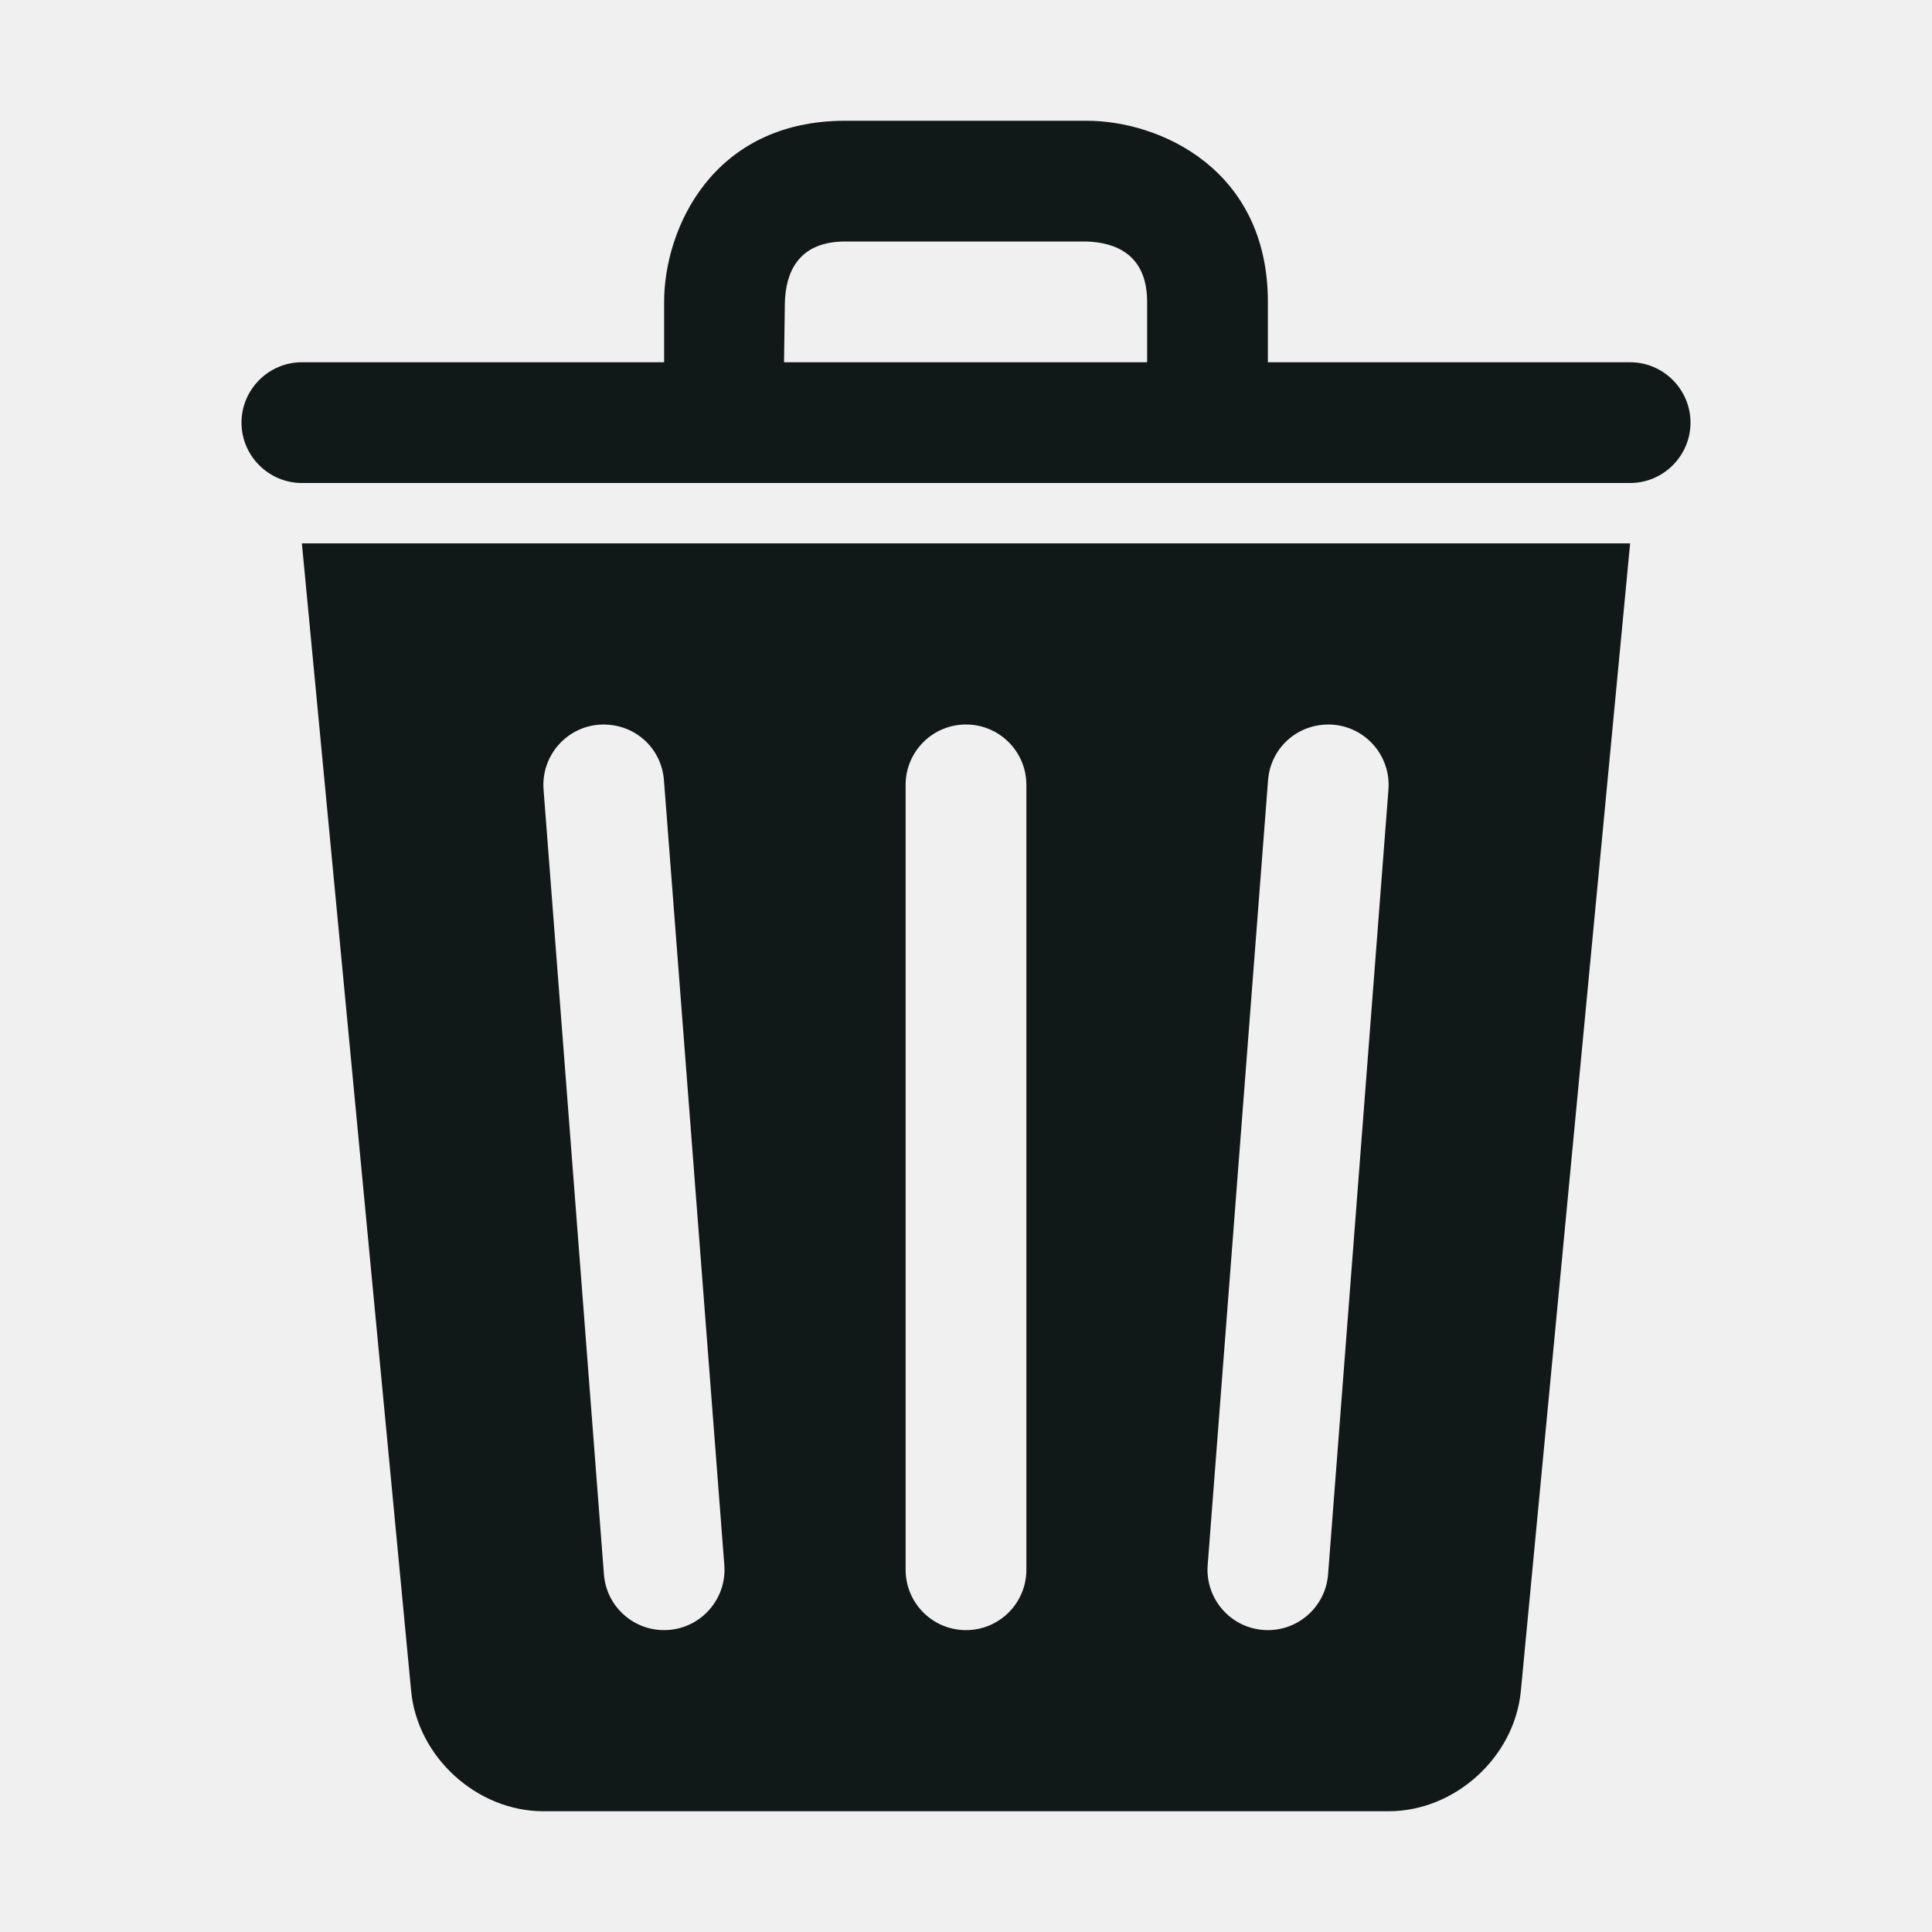
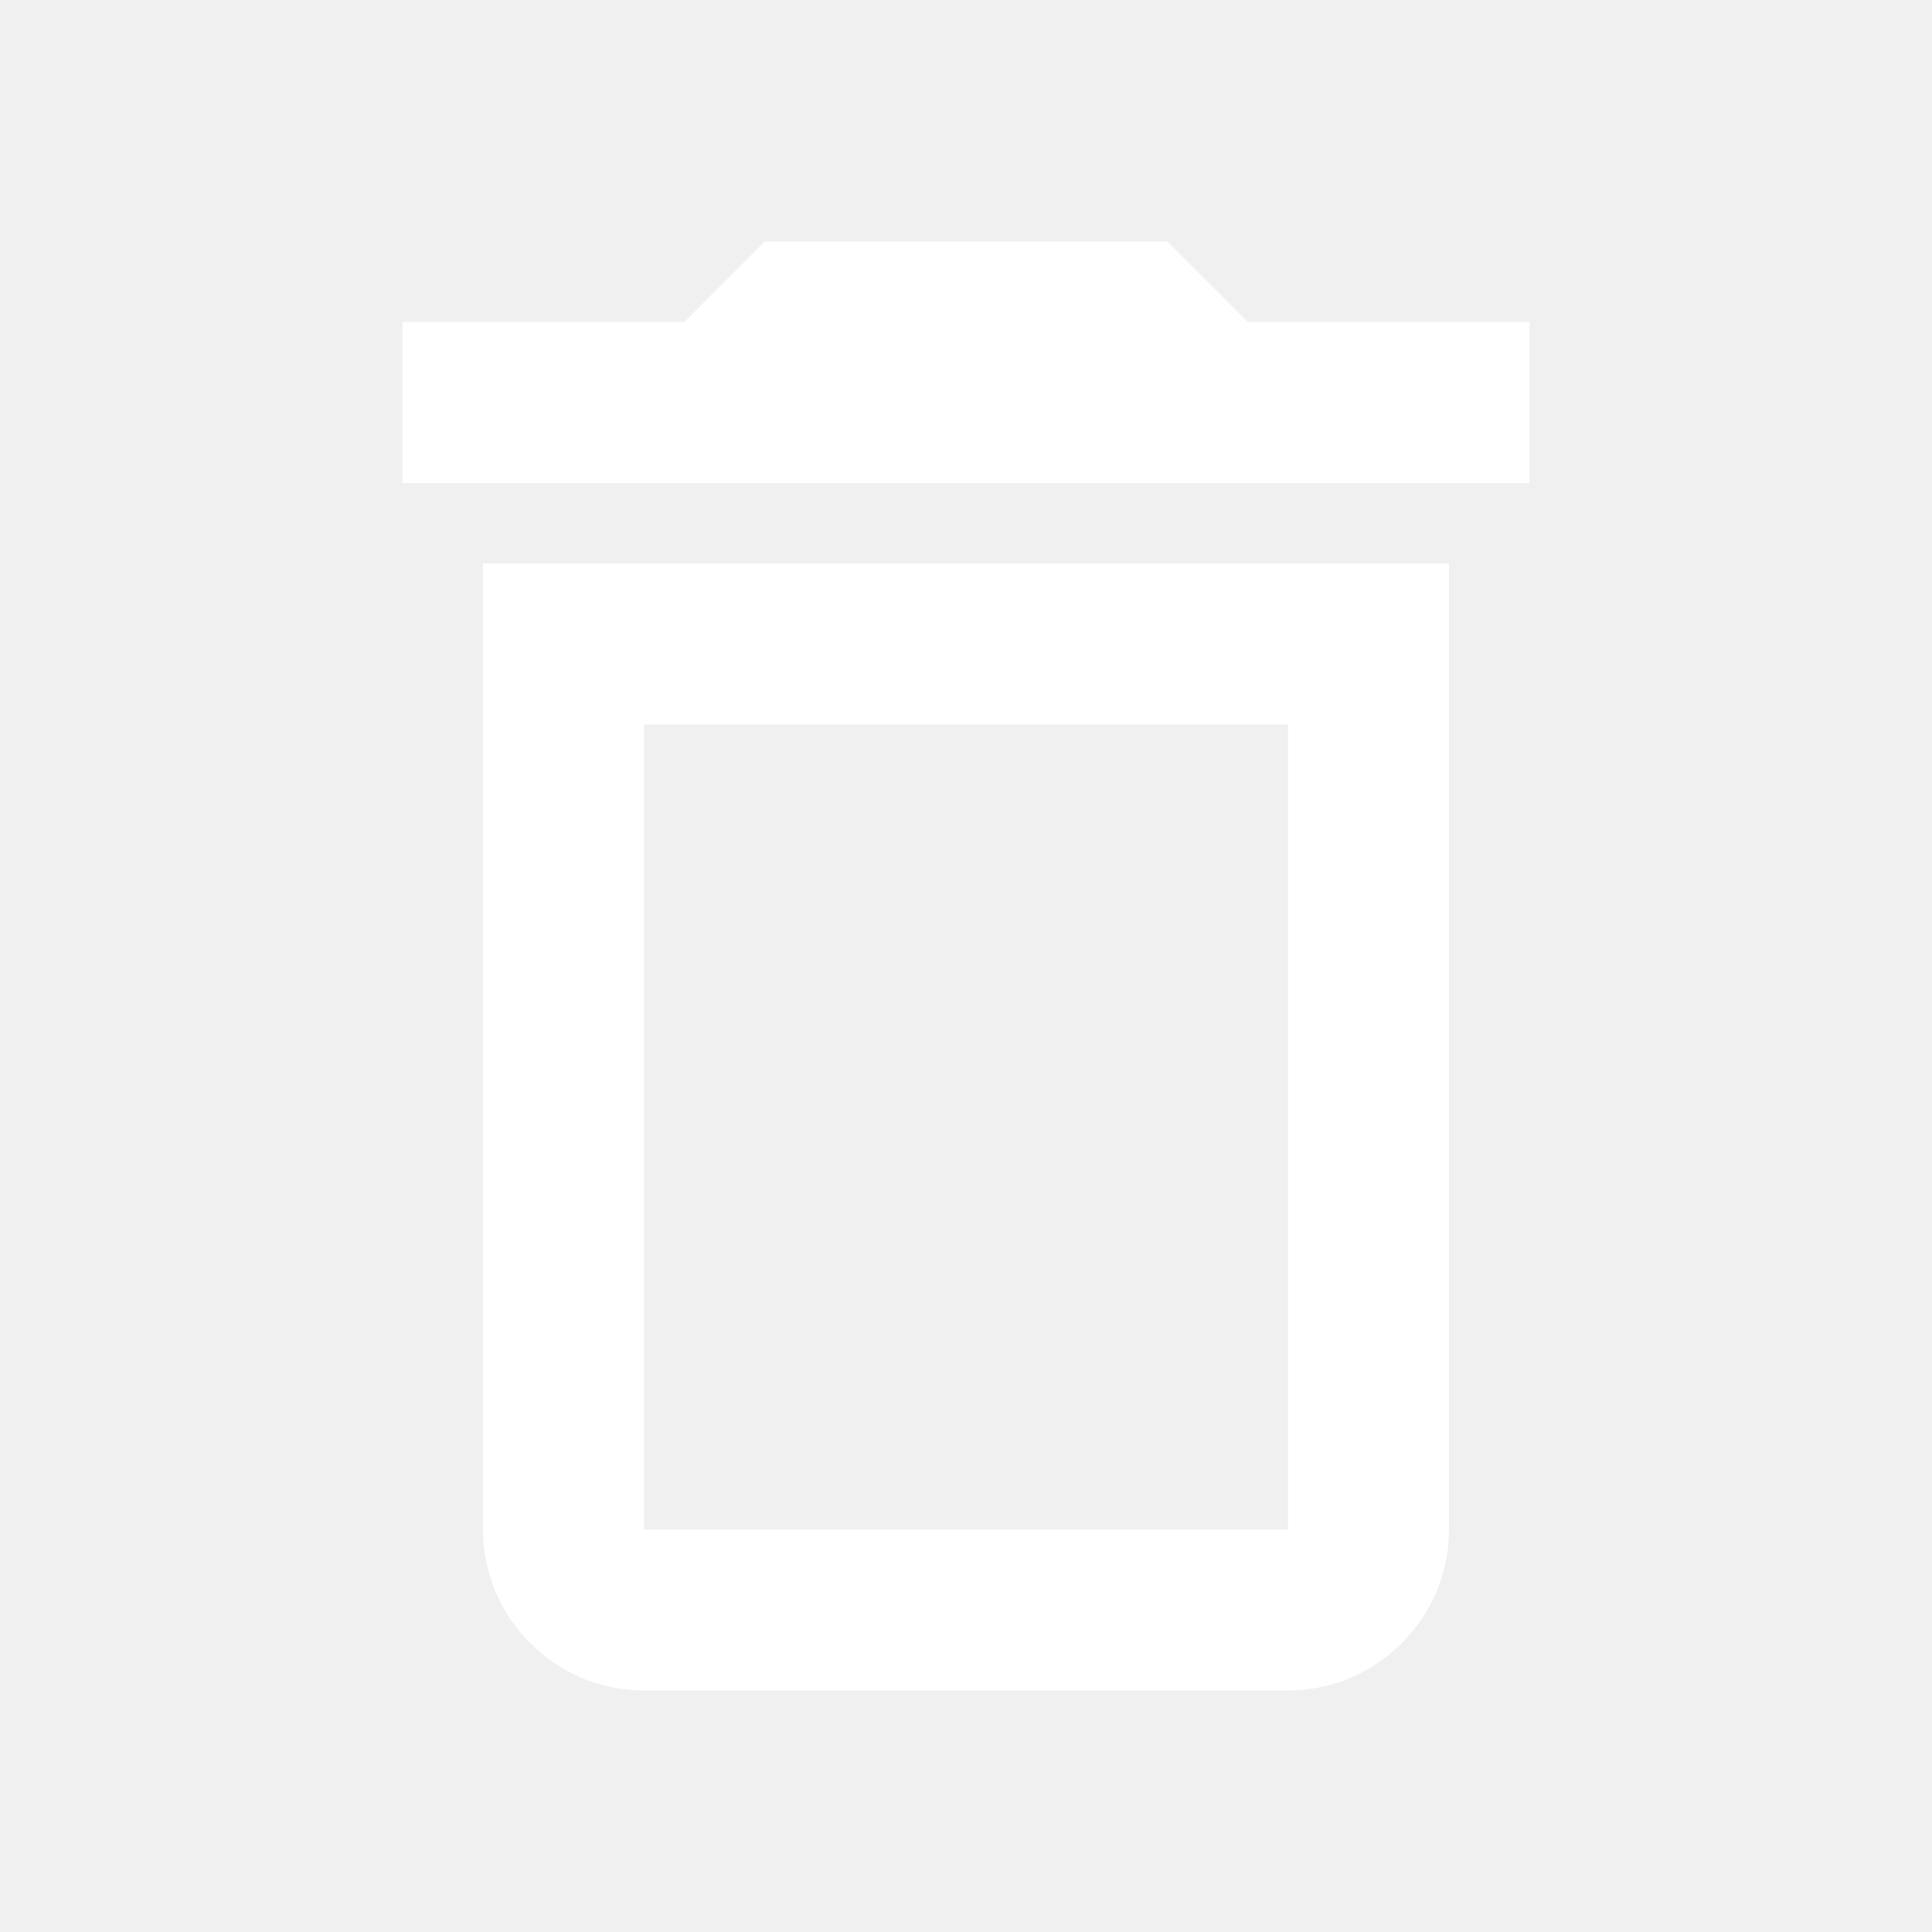
- <svg xmlns="http://www.w3.org/2000/svg" version="1.1" id="Uploaded to svgrepo.com" x="0px" y="0px" width="32px" height="32px" viewBox="0 0 32 32" style="enable-background:new 0 0 32 32;" xml:space="preserve">
-   <style type="text/css">
- 	.puchipuchi_een{fill:#111918;}
- </style>
-   <path class="puchipuchi_een" d="M27,6h-6V5c0-2.201-1.794-3-3-3h-4c-2.201,0-3,1.794-3,3v1H5C4.45,6,4,6.45,4,7s0.45,1,1,1h22  c0.55,0,1-0.45,1-1S27.55,6,27,6z M19,6h-6.014L13,5.012C13.012,4.55,13.194,4,14,4h3.988C18.45,4.012,19,4.195,19,5V6z   M6.81,28.009C6.915,29.104,7.9,30,9,30h14c1.1,0,2.085-0.896,2.19-1.991L27,9H5L6.81,28.009z M21.003,12.923  c0.042-0.55,0.512-0.959,1.074-0.92c0.55,0.042,0.962,0.523,0.92,1.074l-1,13C21.957,26.601,21.519,27,21.001,27  c-0.025,0-0.052-0.001-0.078-0.003c-0.55-0.042-0.962-0.523-0.92-1.074L21.003,12.923z M15,13c0-0.552,0.447-1,1-1s1,0.448,1,1v13  c0,0.552-0.447,1-1,1s-1-0.448-1-1V13z M9.923,12.003c0.566-0.038,1.032,0.37,1.074,0.92l1,13c0.042,0.551-0.37,1.031-0.92,1.074  C11.051,26.999,11.024,27,10.999,27c-0.518,0-0.956-0.399-0.996-0.923l-1-13C8.961,12.526,9.373,12.045,9.923,12.003z" />
+ <svg xmlns="http://www.w3.org/2000/svg" viewBox="0 0 21 21" id="vector">
+   <path id="path" d="M 5.25 16.625 C 5.25 17.587 6.037 18.375 7 18.375 L 14 18.375 C 14.963 18.375 15.75 17.587 15.75 16.625 L 15.75 6.125 L 5.25 6.125 L 5.25 16.625 Z M 7 7.875 L 14 7.875 L 14 16.625 L 7 16.625 L 7 7.875 Z M 13.563 3.5 L 12.688 2.625 L 8.313 2.625 L 7.438 3.5 L 4.375 3.5 L 4.375 5.25 L 16.625 5.25 L 16.625 3.5 L 13.563 3.5 Z" fill="#ffffff" />
</svg>
